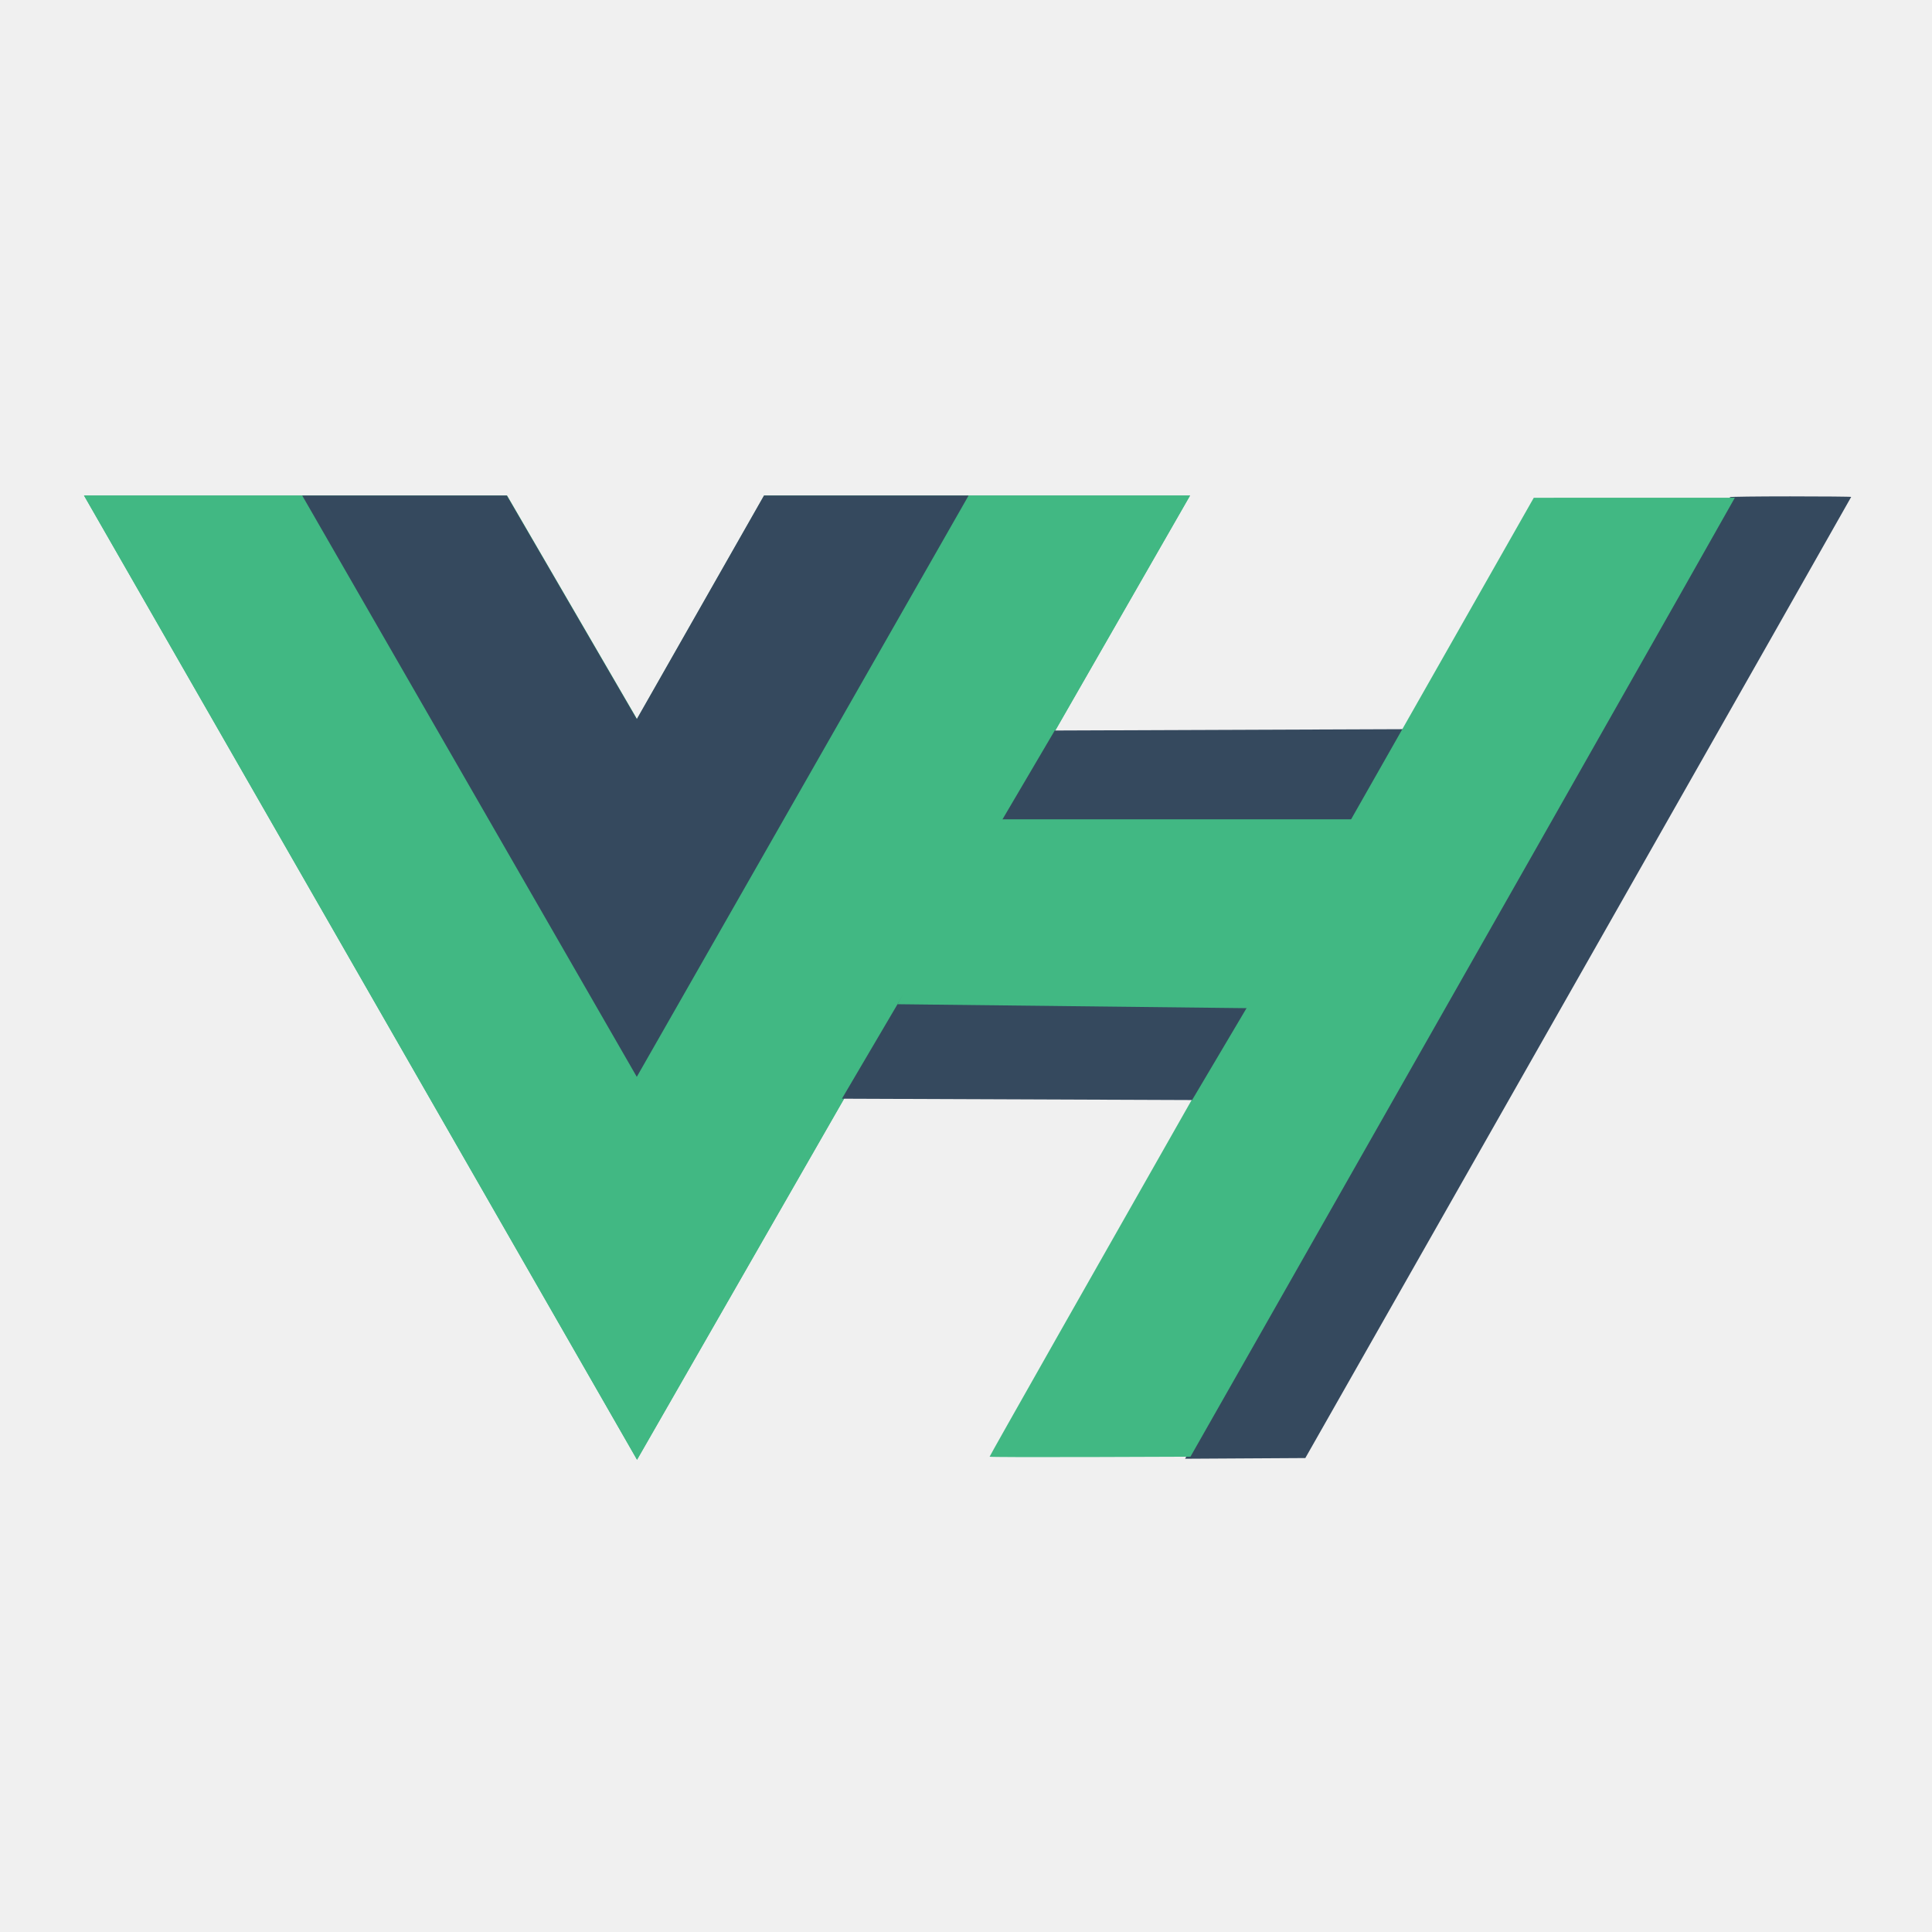
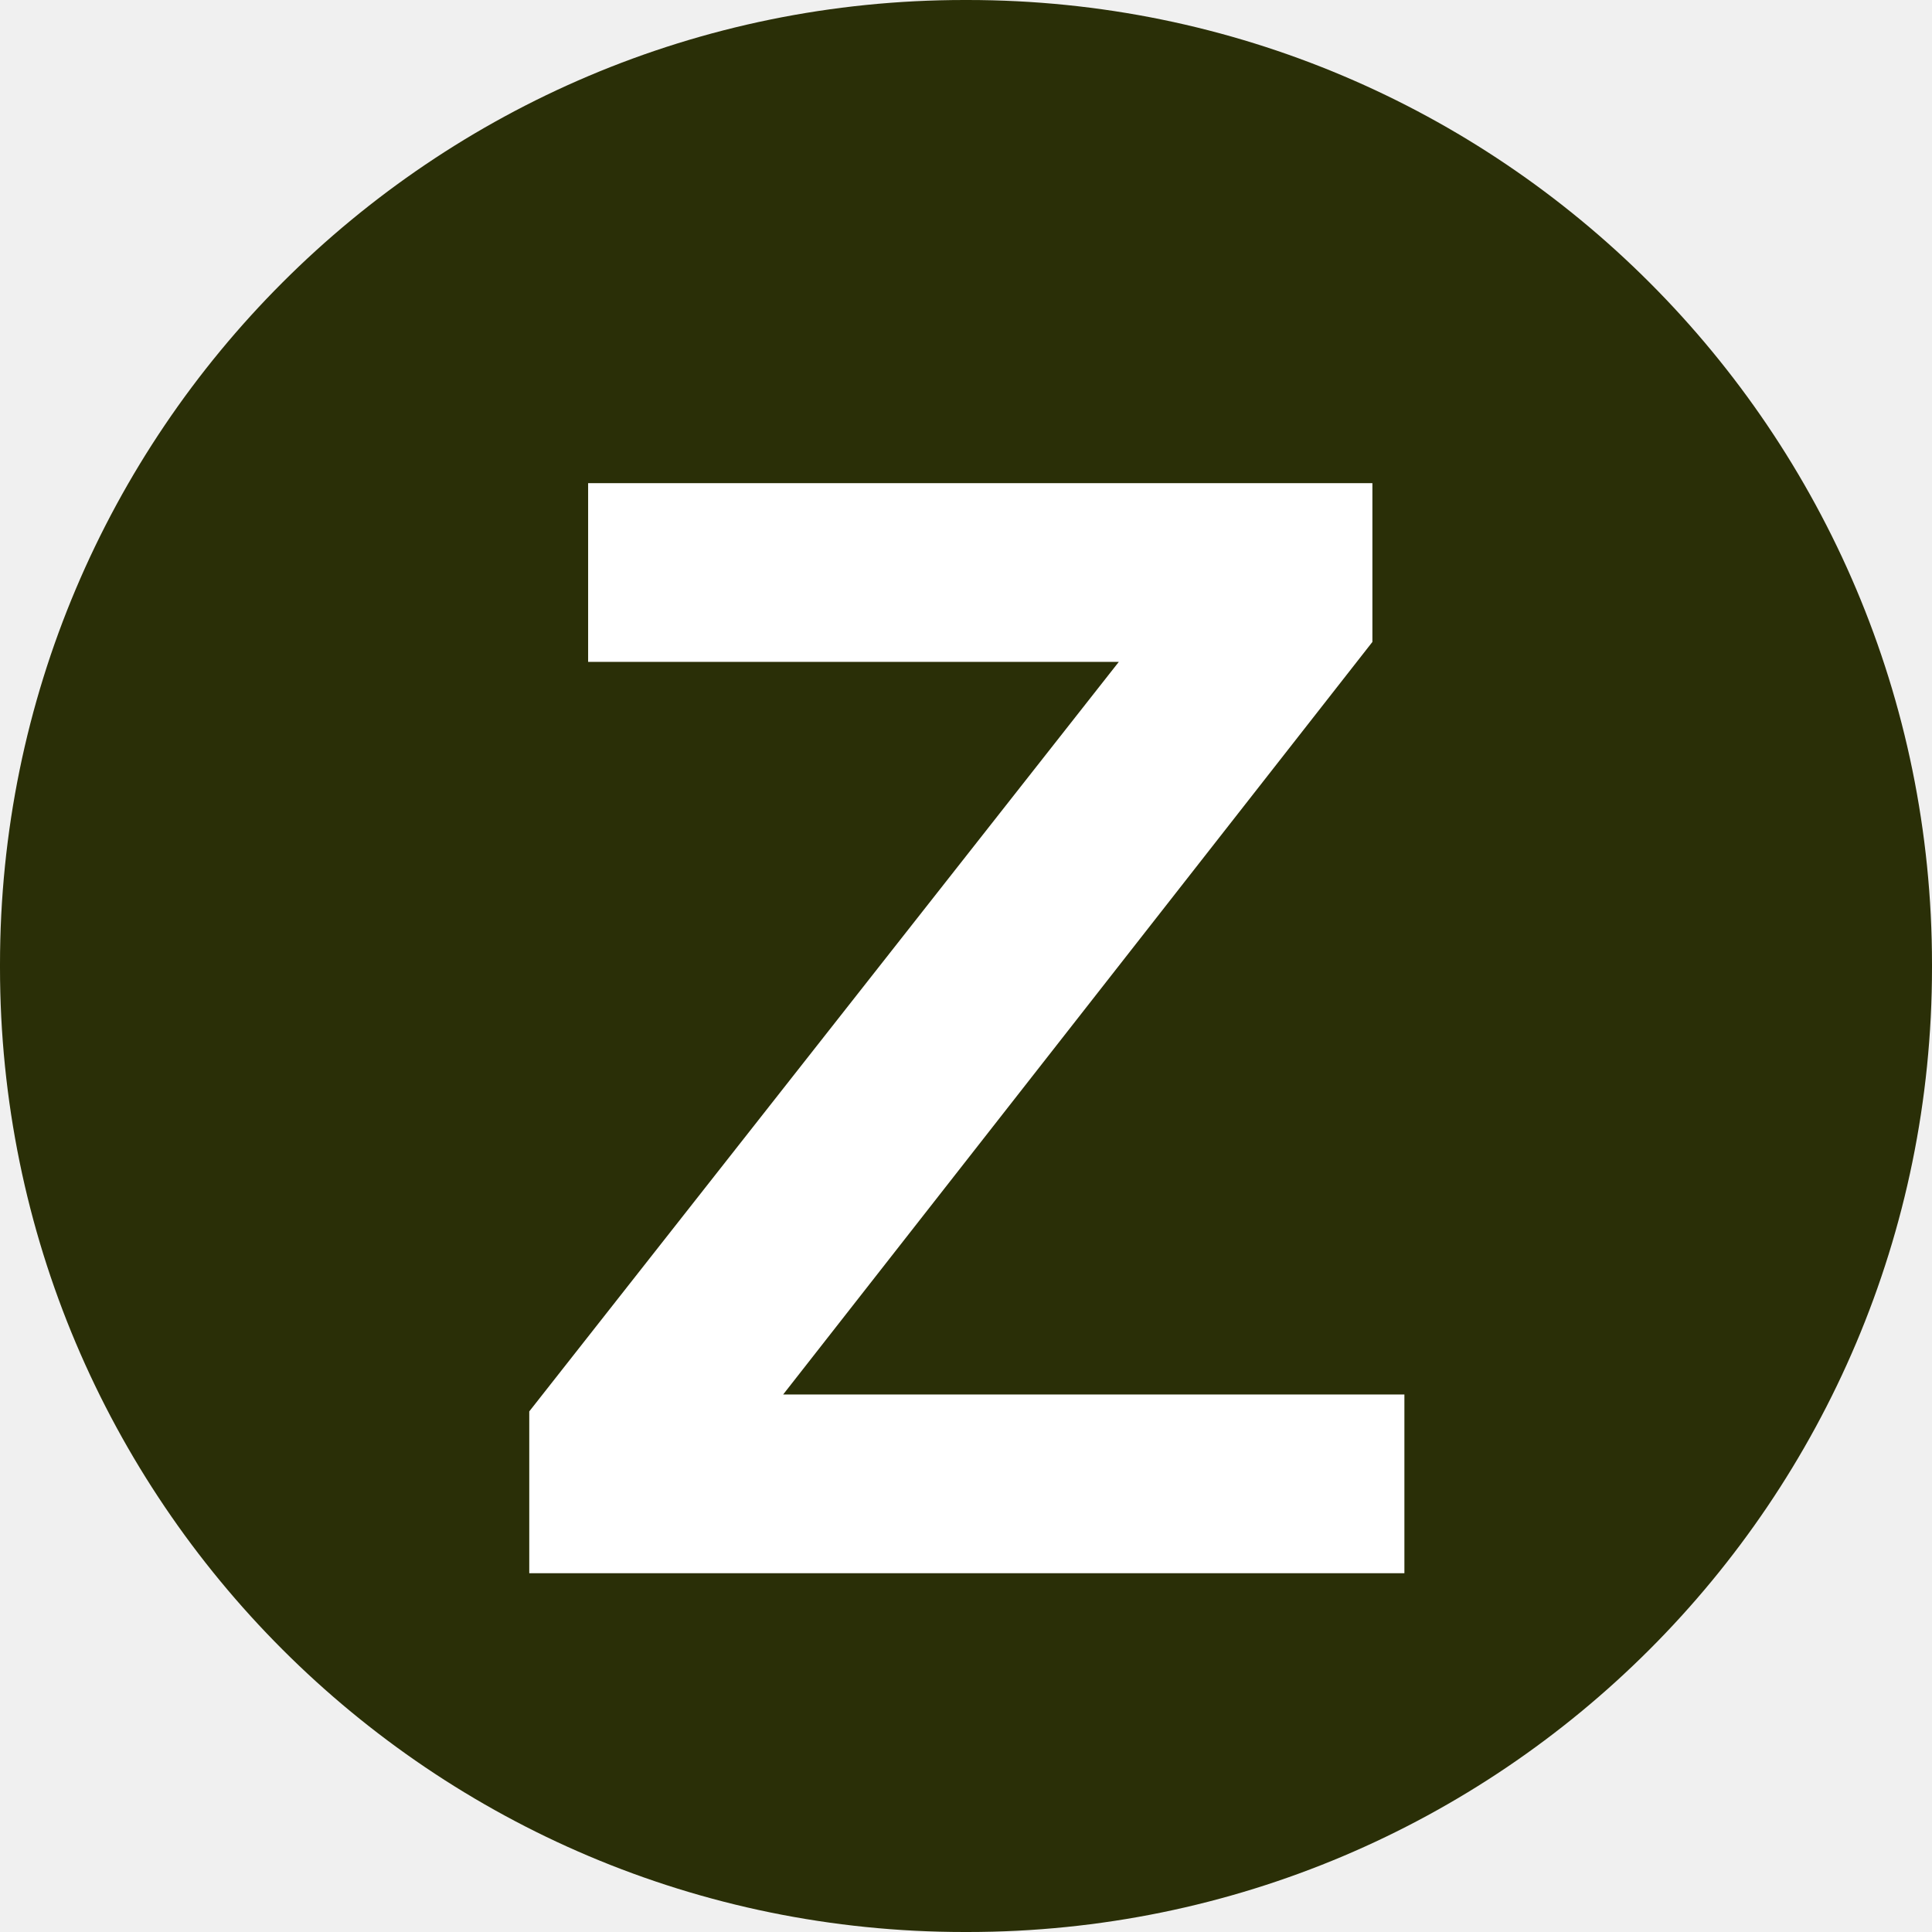
- <svg xmlns="http://www.w3.org/2000/svg" width="1200" height="1200" class="icon" viewBox="0 0 3280.944 2800">
-   <path fill="#41b883" d="M1645.332 601.004h375.675L1081.82 2238.478 142.636 601.004h718.477l220.708 379.704 216.013-379.704z" />
-   <path fill="#41b883" d="M142.636 601.004l939.185 1637.474 939.186-1637.474h-375.675l-563.51 982.484-568.208-982.484z" />
-   <path fill="#35495e" d="M513.188 601.004l568.207 987.23 563.511-987.23h-347.498l-216.013 379.704-220.708-379.704zM1607.792 1311.83l594.678 2.293 187.353-316.325-598.662 2.292zM2198.506 1909.57C2867.436 732.7 2939.502 605.426 2937.874 603.78c-.715-.723 45.303-1.314 102.262-1.314s103.562.428 103.562.951c0 .523-208.57 367.978-463.491 816.567L2216.715 2235.6l-102.1.596-102.102.596z" />
-   <path fill="#41b883" d="M1680.563 2233.328c0-1.34 168.208-298.145 440.375-777.048a4135645.775 4135645.775 0 00337.619-594.19l146.13-257.25 170.746-.04 170.747-.04-5.536 9.741c-3.044 5.358-43.727 77.302-90.407 159.875-85.356 150.992-337.562 595.163-656.602 1156.373l-172 302.559-170.536.588c-93.795.322-170.536.069-170.536-.567z" />
-   <path fill="#35495e" d="M1429.783 1625.351l594.679 2.292 187.353-316.324-598.662 2.292z" />
-   <path fill="#41b883" d="M1524.207 1464.903l608.285 6.877 173.746-320.909h-619.072z" />
+ <svg xmlns="http://www.w3.org/2000/svg" viewBox="0 0 100 100">
+   <rect width="100" height="100" rx="49.92" fill="#2a2f07" />
+   <text x="50" y="53" font-family="Arial, Apple Color Emoji, Segoe UI Emoji, Segoe UI Symbol" font-size="82" font-weight="bold" fill="#FFFFFF" text-anchor="middle" dominant-baseline="central">Z</text>
</svg>
